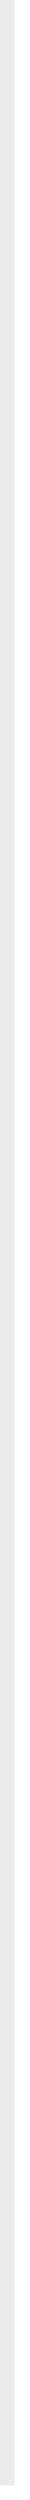
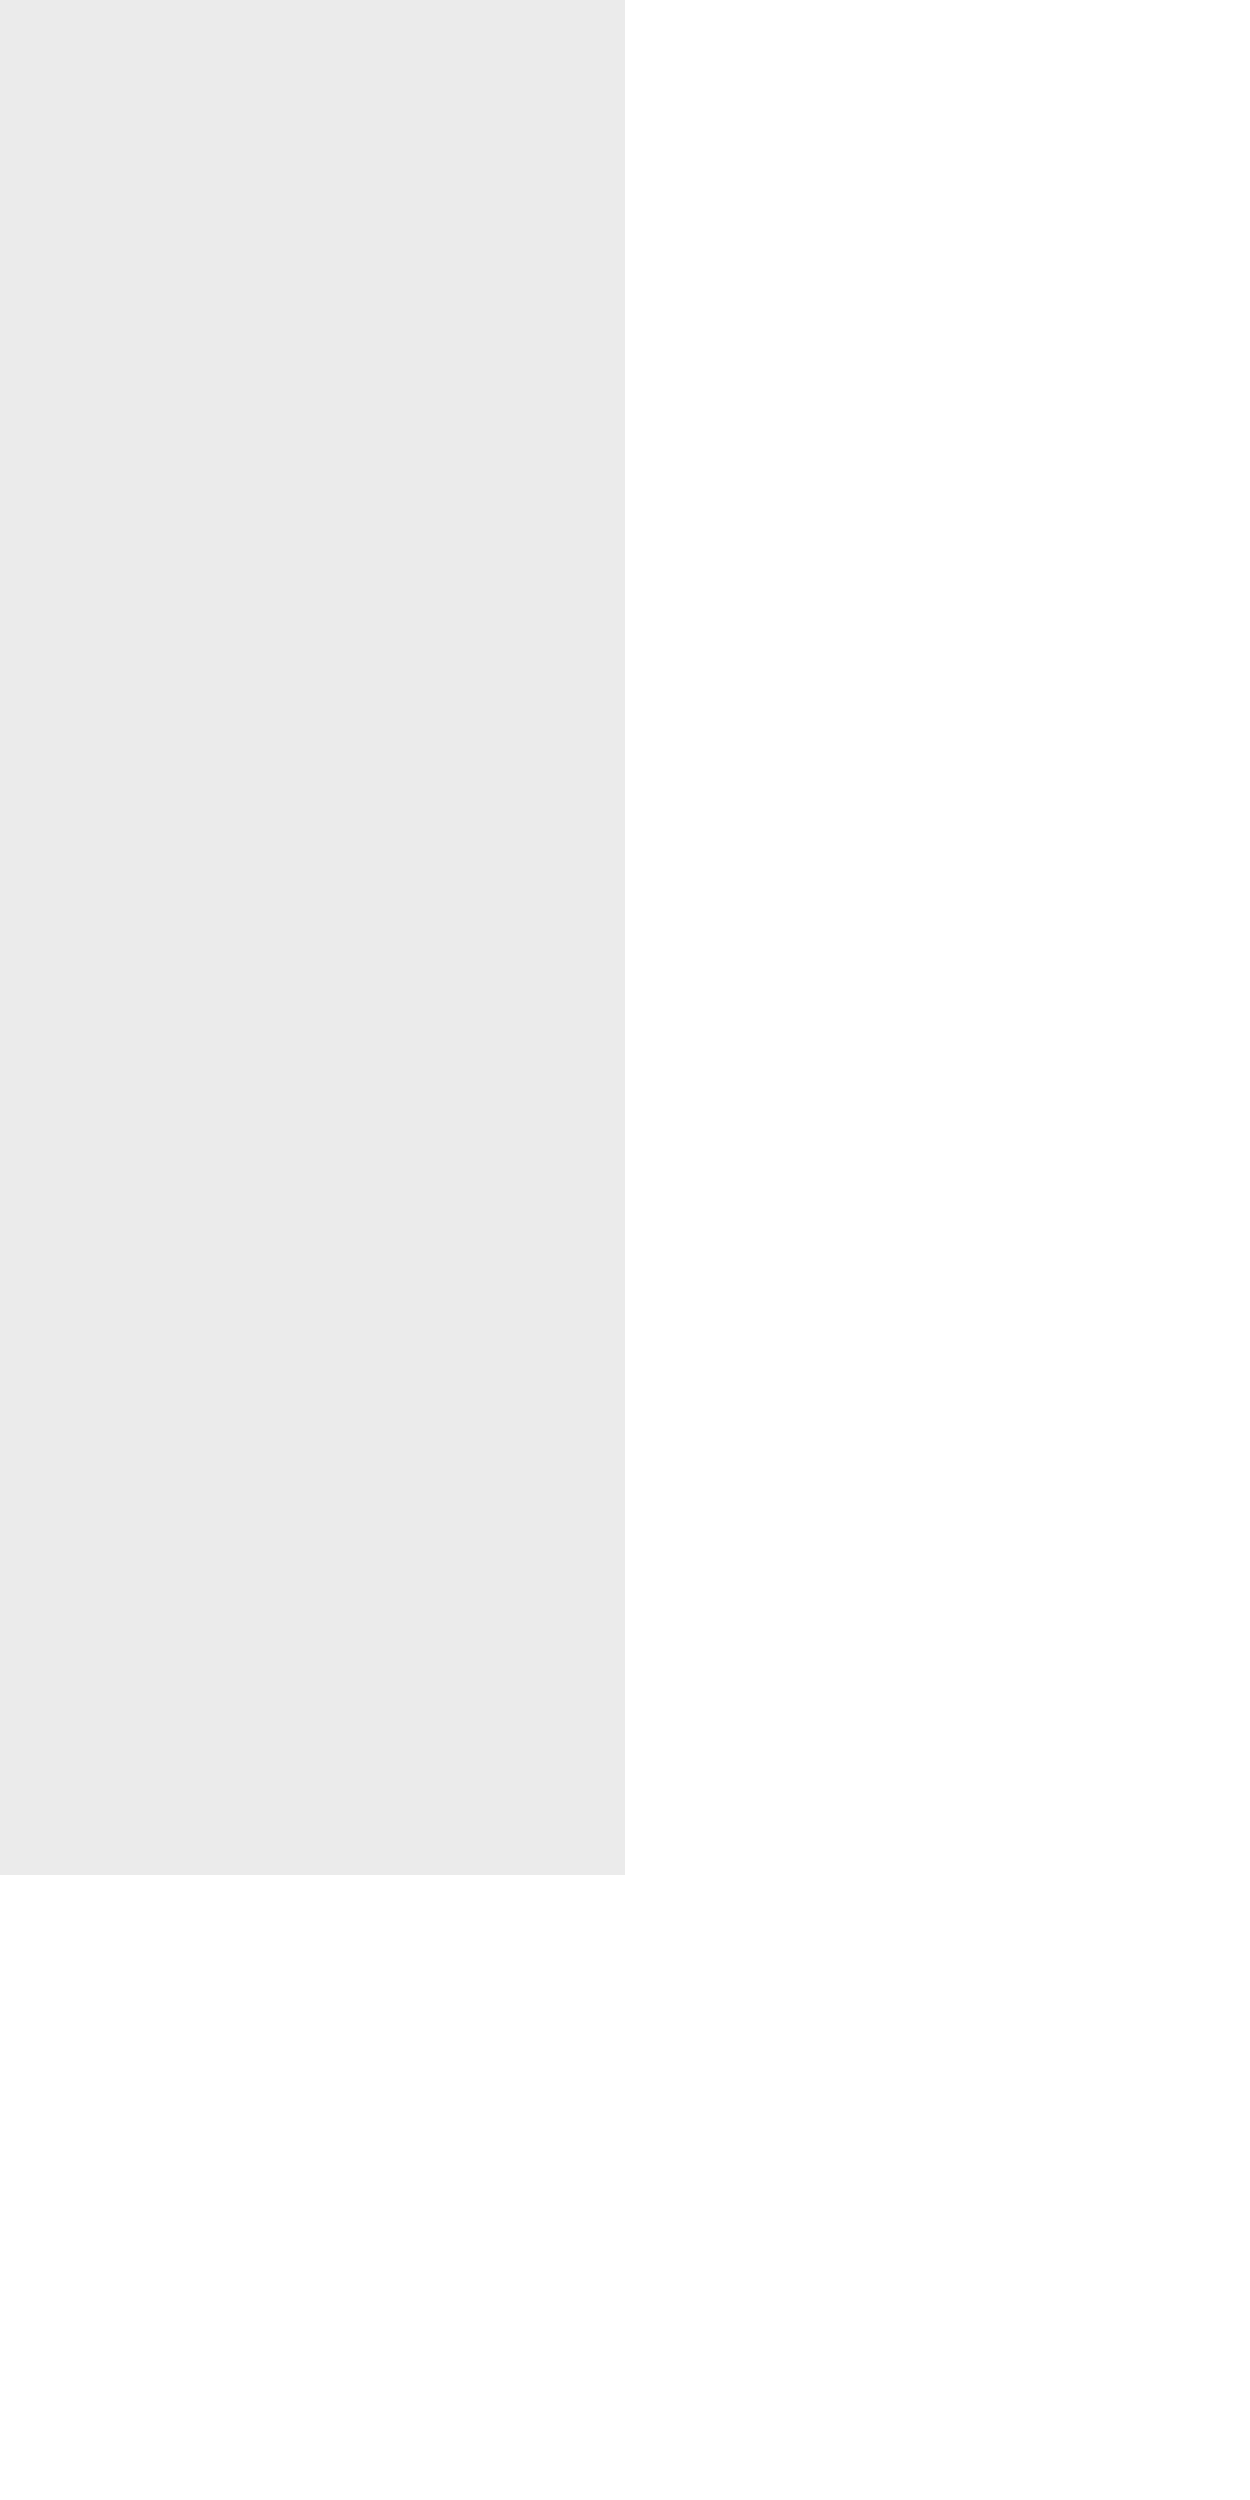
- <svg xmlns="http://www.w3.org/2000/svg" version="1.1" width="2px" height="171px">
-   <g transform="matrix(1 0 0 1 -66 -1031 )">
-     <path d="M 66.5 1031  L 66.5 1201  " stroke-width="1" stroke="#ebebeb" fill="none" />
+ <svg xmlns="http://www.w3.org/2000/svg" version="1.1" width="2px" height="4px">
+   <g transform="matrix(1 0 0 1 -82 -1210 )">
+     <path d="M 82.5 1210  L 82.5 1213  " stroke-width="1" stroke="#ebebeb" fill="none" />
  </g>
</svg>
